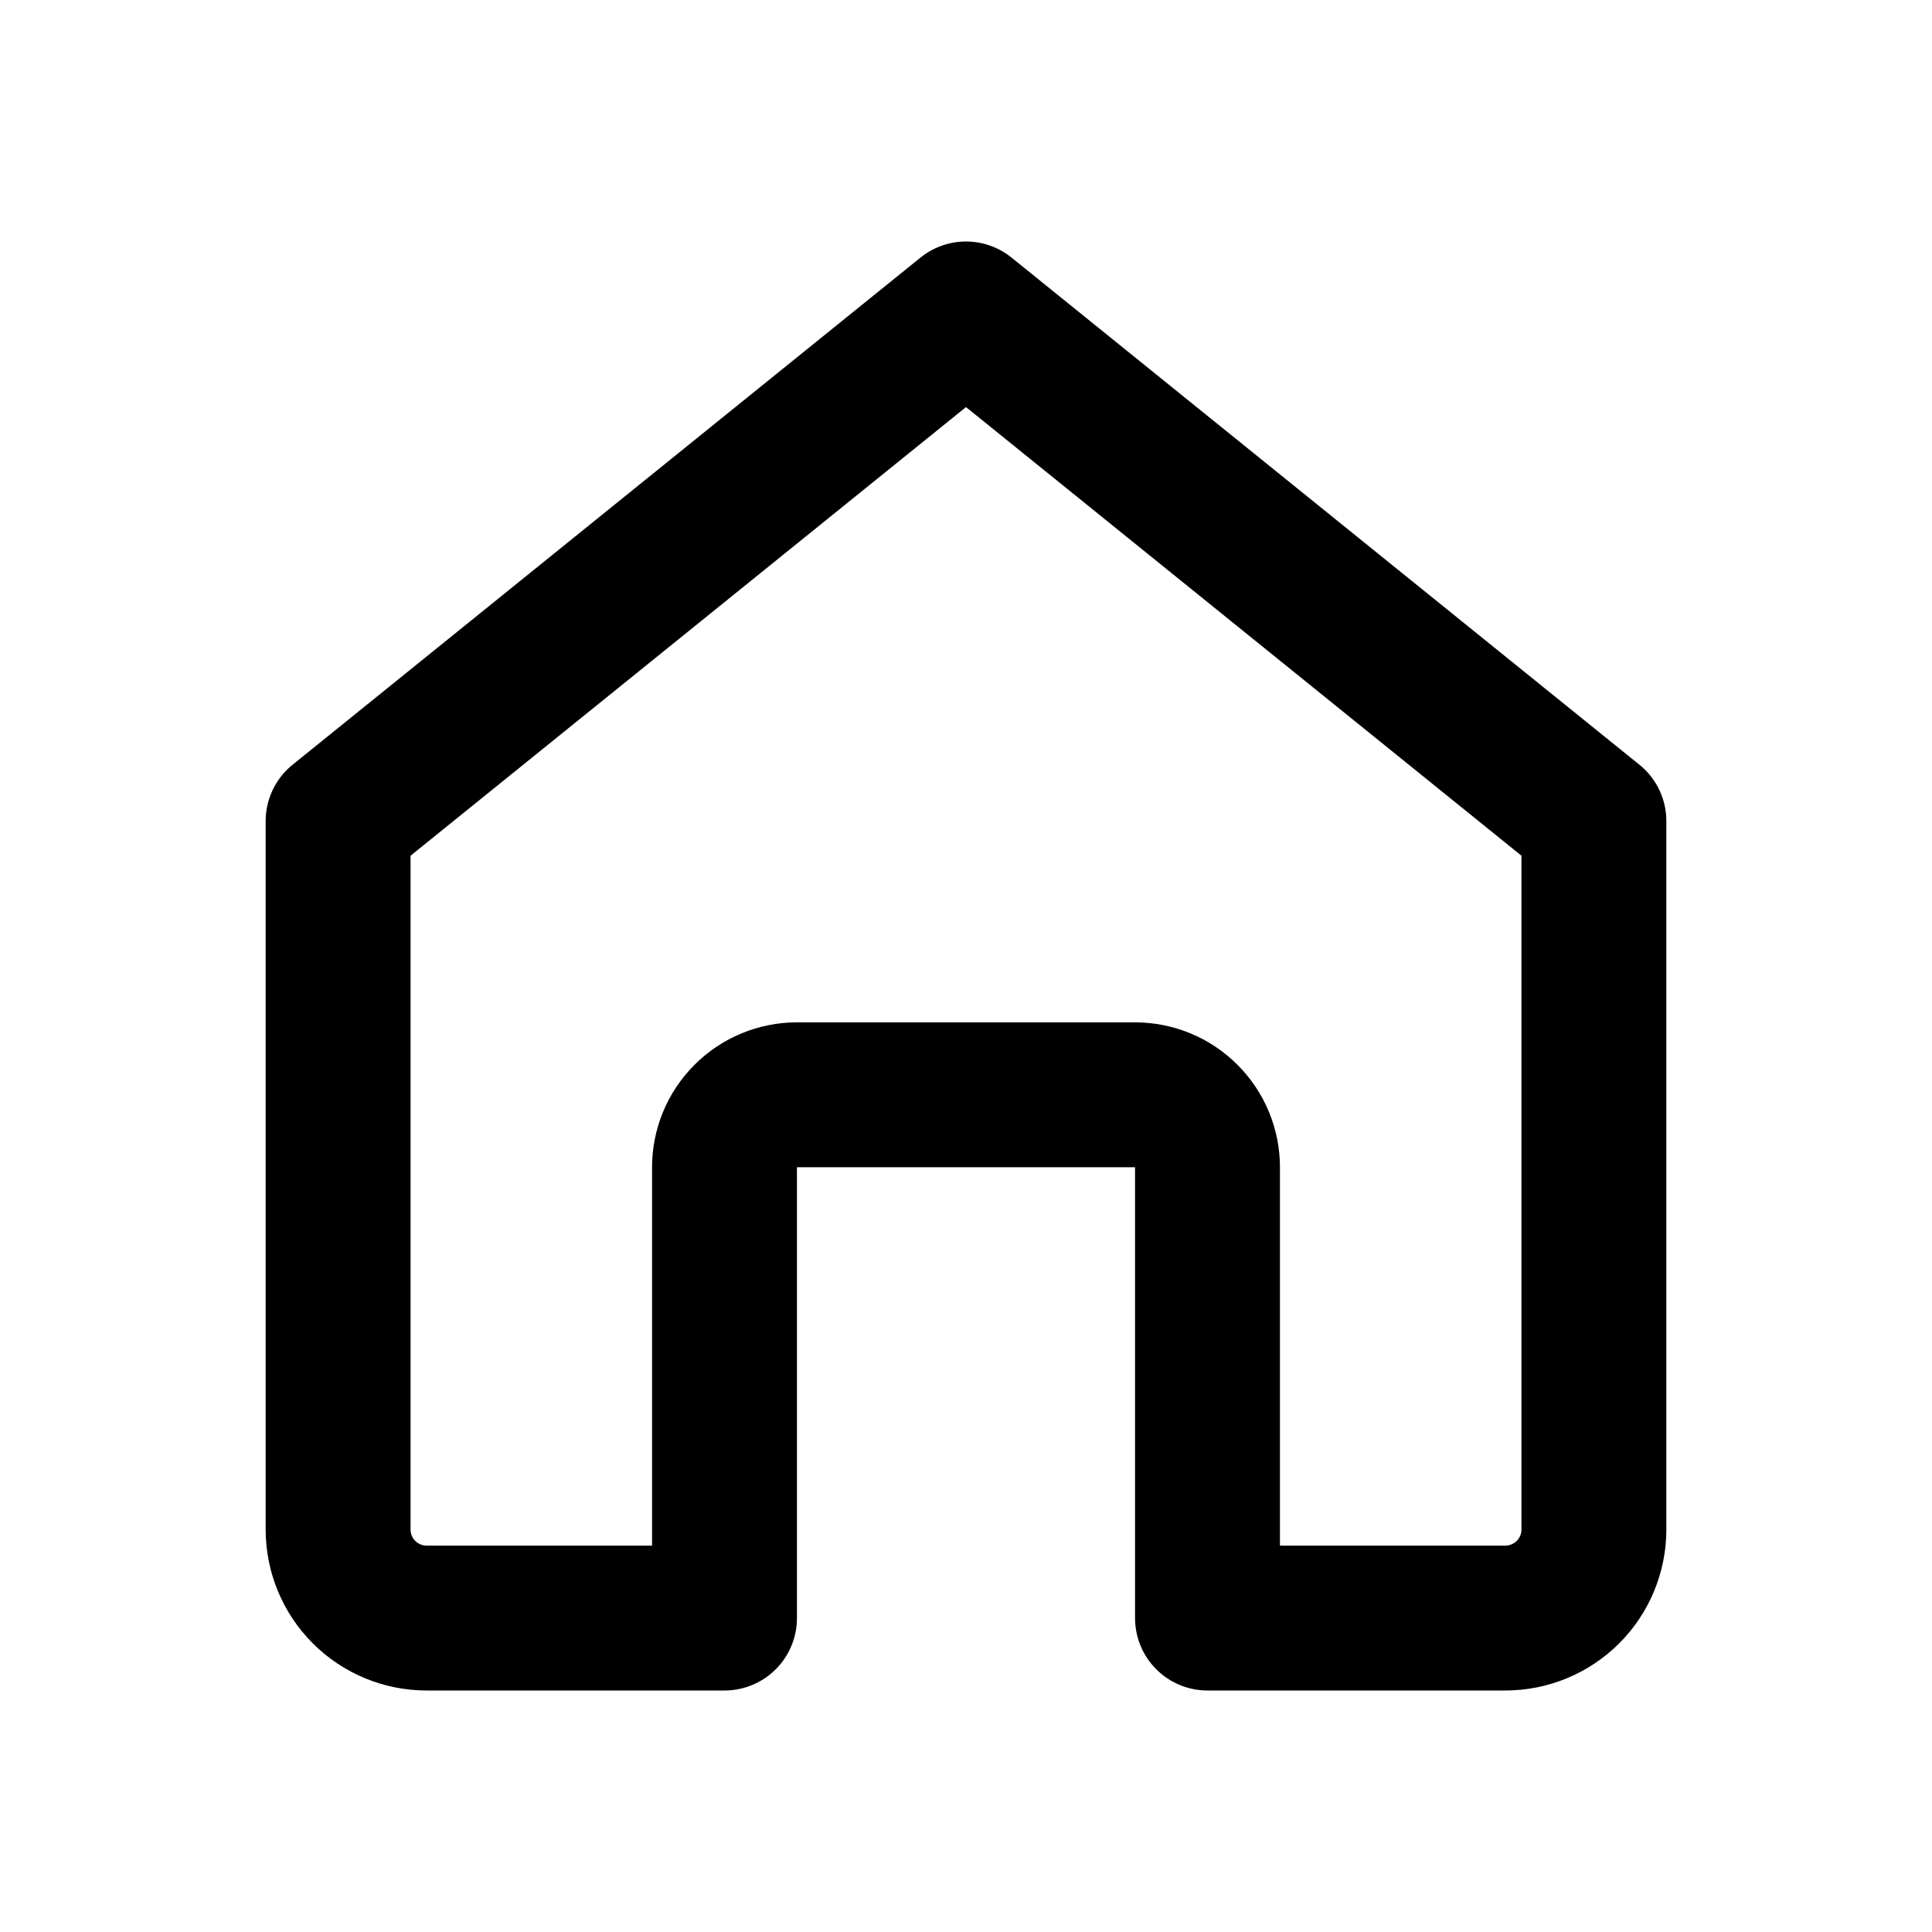
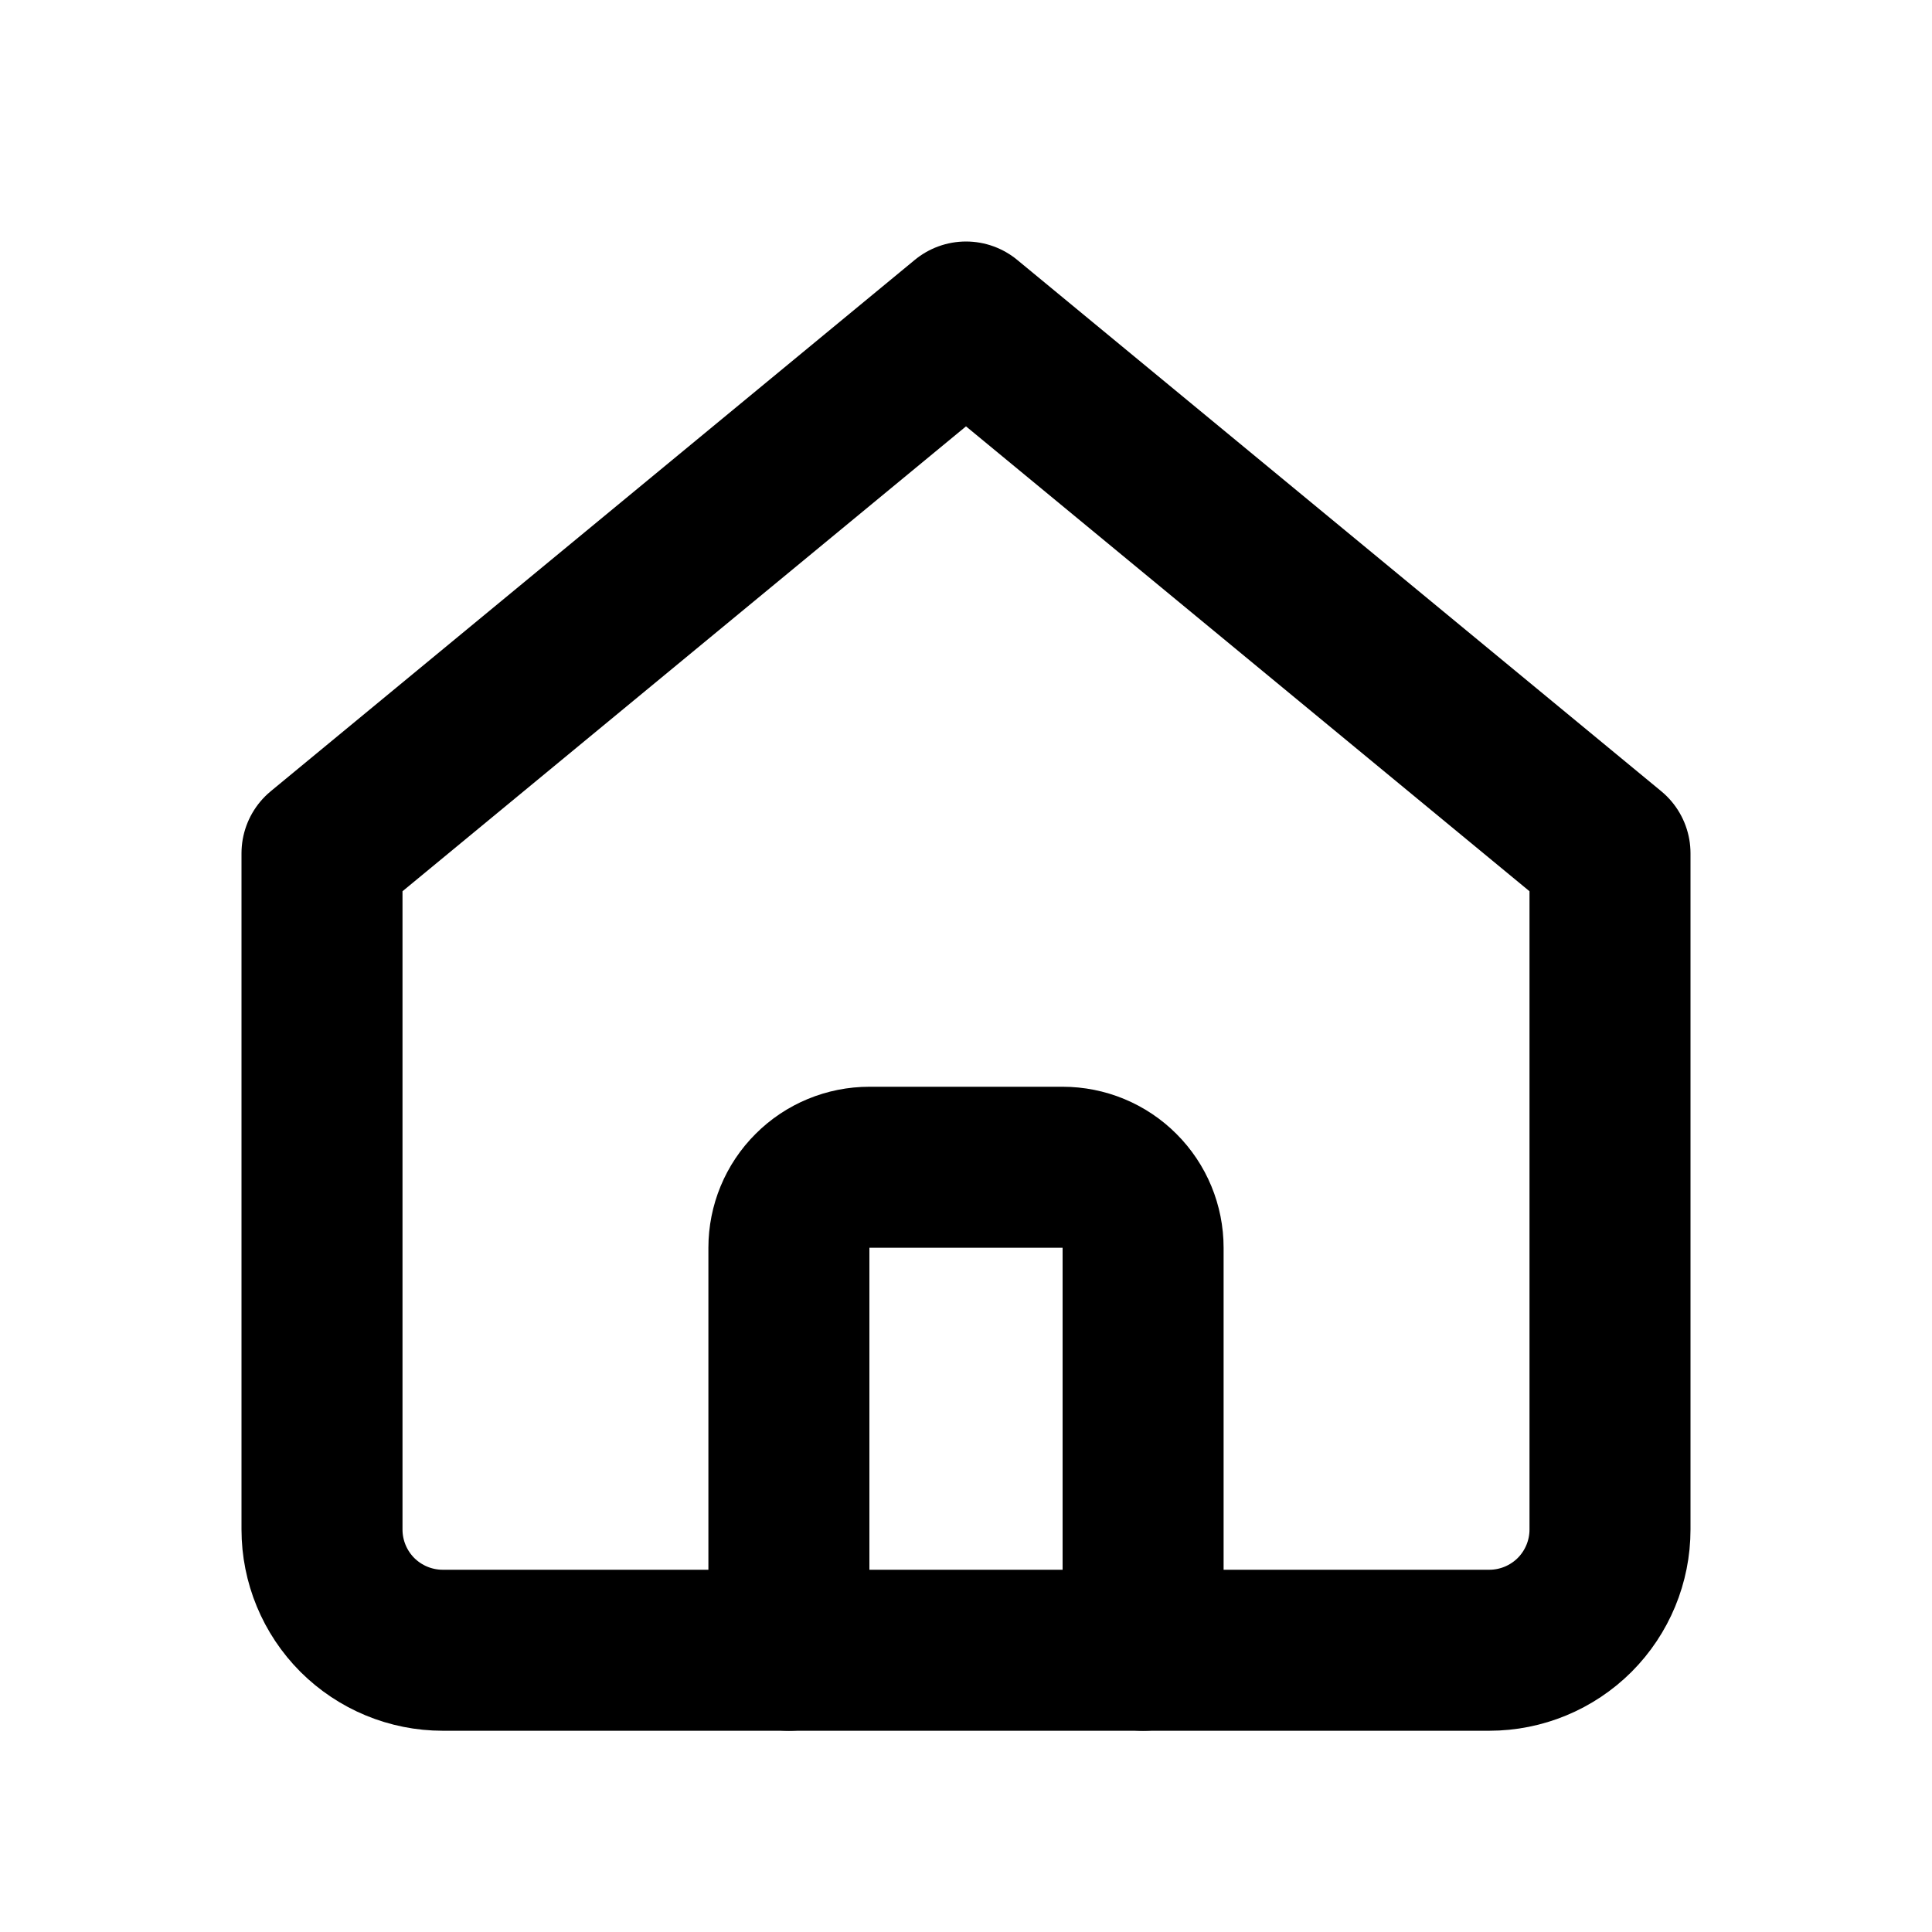
<svg xmlns="http://www.w3.org/2000/svg" width="24" height="24" viewBox="0 0 24 24" fill="none">
-   <path d="M4.2 10.2L12 3.9L19.8 10.2V19C19.8 19.292 19.684 19.572 19.478 19.778C19.271 19.984 18.992 20.1 18.7 20.1H15V14.5C15 14.261 14.905 14.032 14.736 13.864C14.568 13.695 14.339 13.6 14.1 13.6H9.9C9.661 13.6 9.432 13.695 9.264 13.864C9.095 14.032 9 14.261 9 14.5V20.1H5.3C5.008 20.1 4.728 19.984 4.522 19.778C4.316 19.572 4.2 19.292 4.2 19V10.2Z" stroke="currentColor" stroke-width="1.8" stroke-linejoin="round" />
+   <path d="M4 10.6L12 4L20 10.6V19C20 19.398 19.842 19.779 19.561 20.061C19.279 20.342 18.898 20.5 18.5 20.5H5.5C5.102 20.5 4.721 20.342 4.439 20.061C4.158 19.779 4 19.398 4 19V10.6Z" stroke="currentColor" stroke-width="2" stroke-linejoin="round" />
+   <path d="M9.8 20.5V15.5C9.8 15.235 9.905 14.98 10.093 14.793C10.28 14.605 10.535 14.5 10.8 14.5H13.2C13.465 14.5 13.72 14.605 13.907 14.793C14.095 14.98 14.2 15.235 14.2 15.5V20.5" stroke="currentColor" stroke-width="2" stroke-linecap="round" stroke-linejoin="round" />
</svg>
